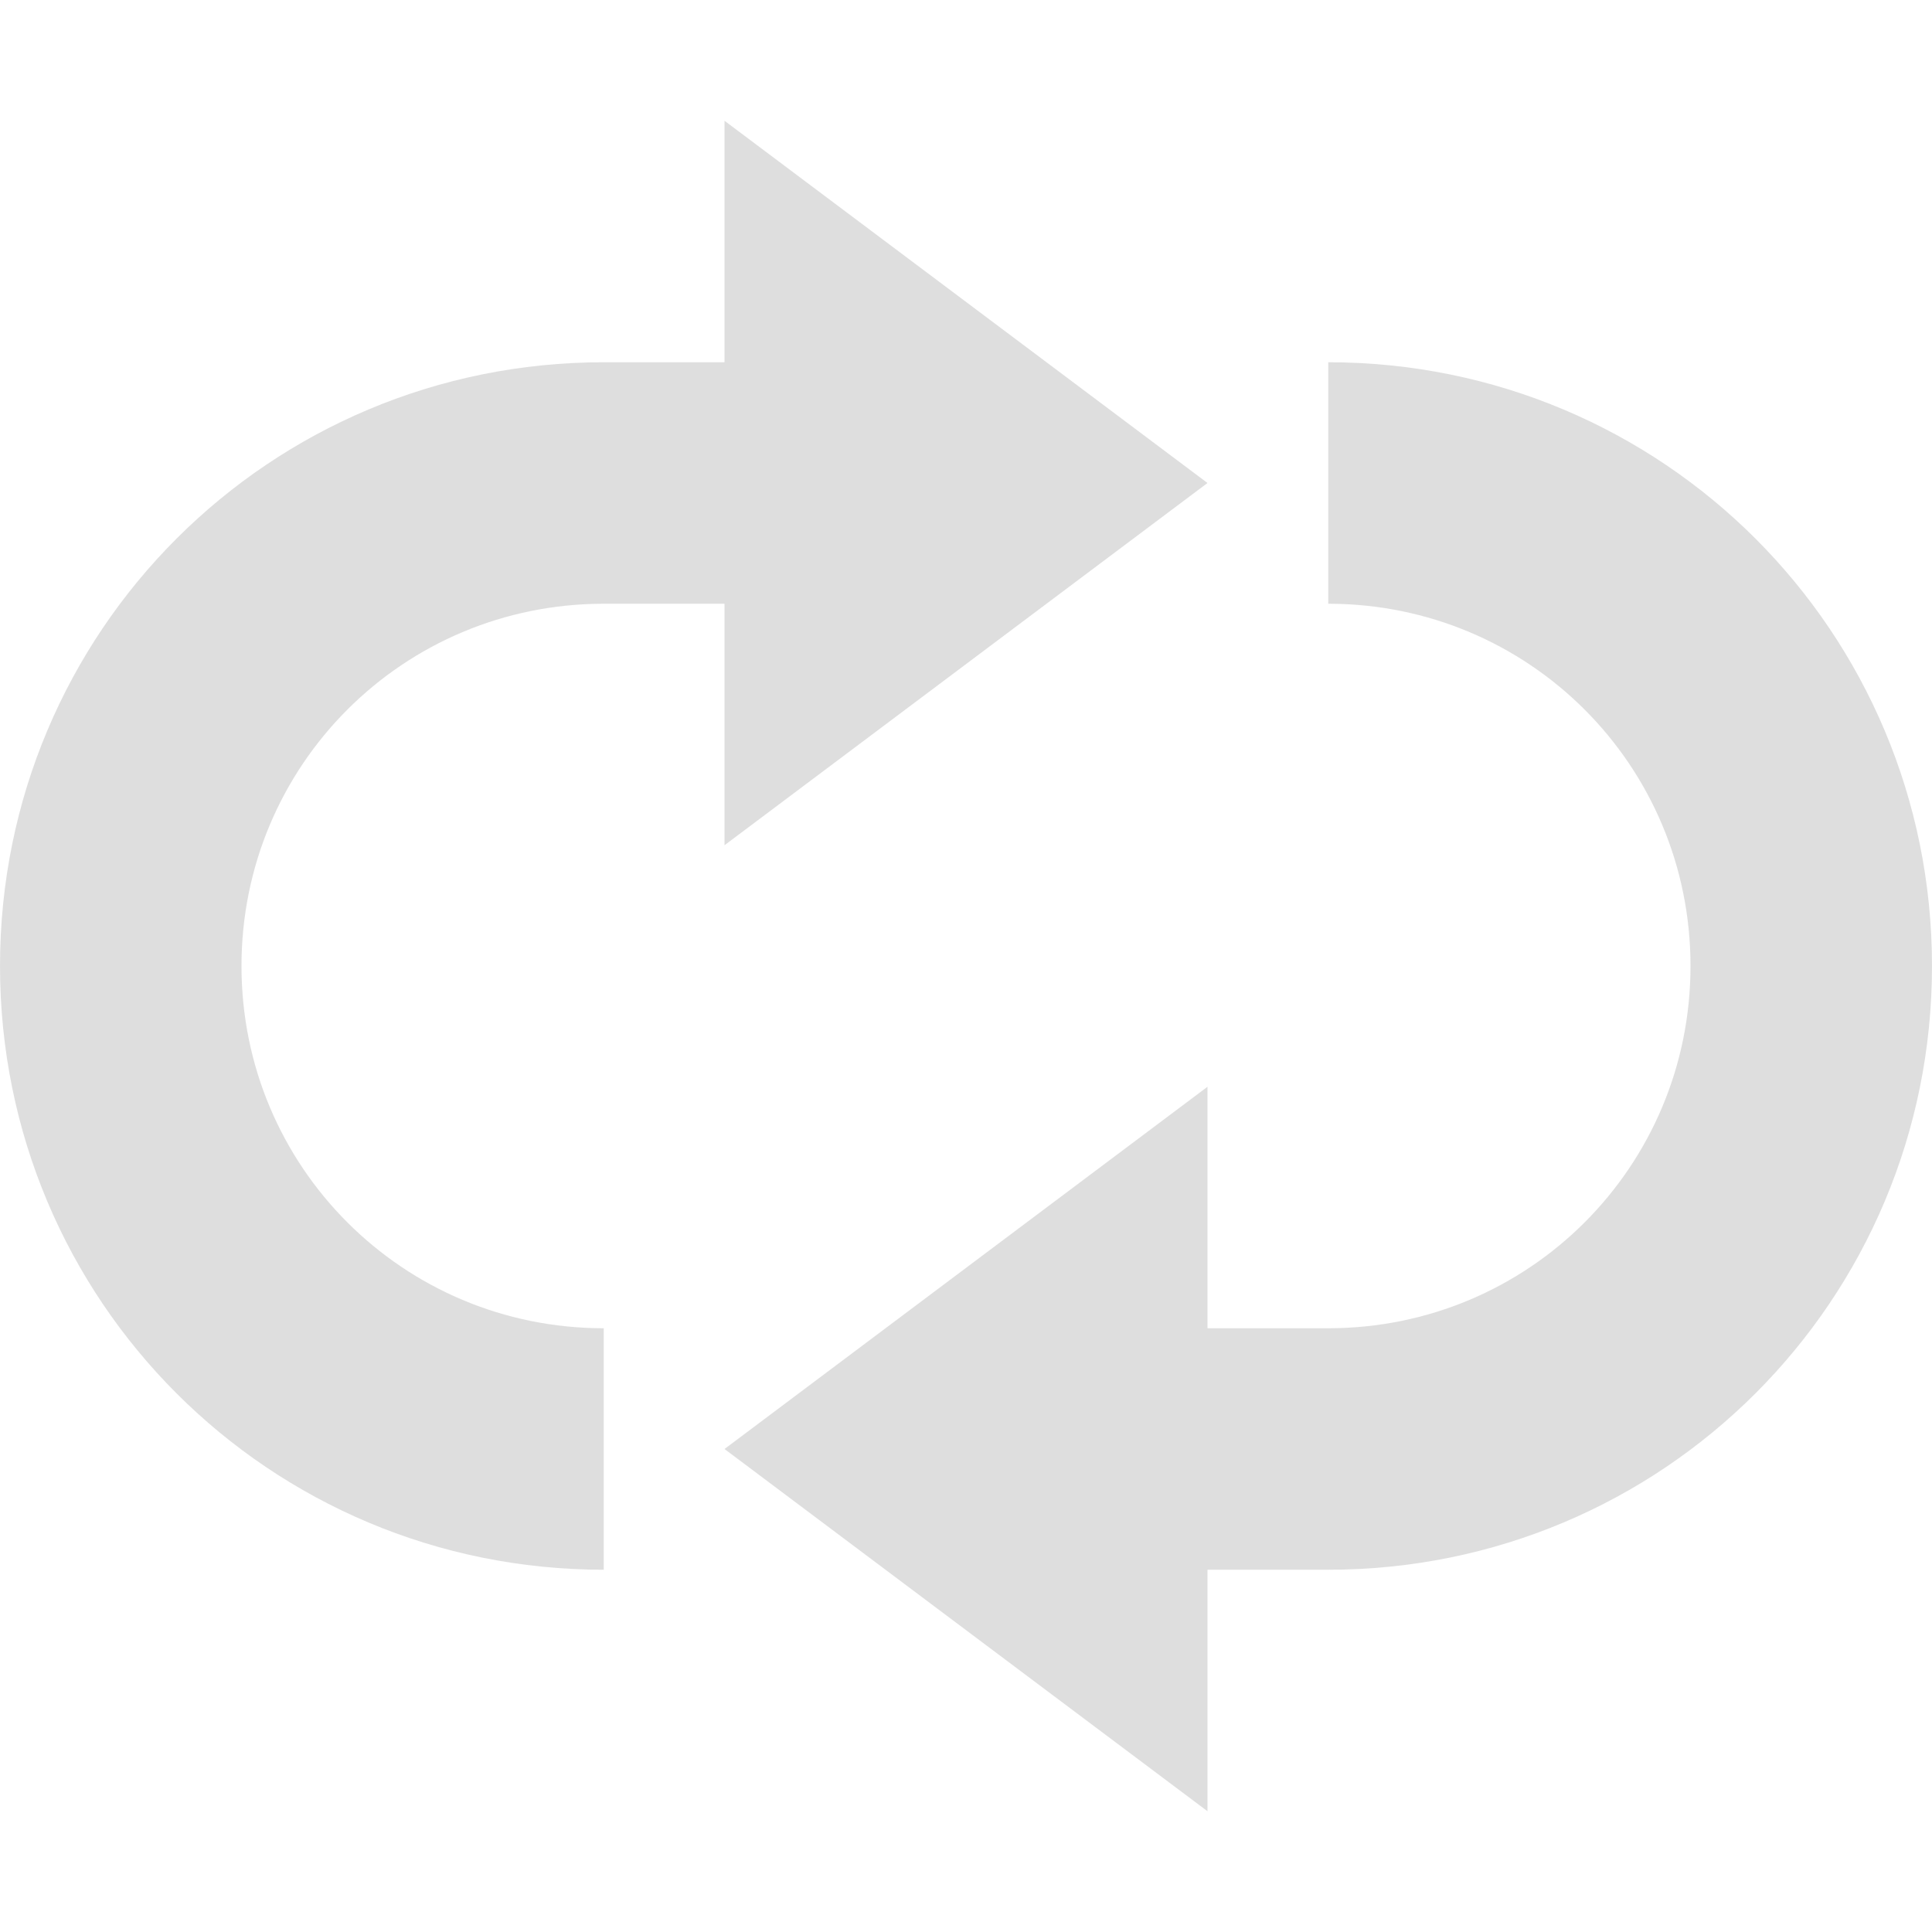
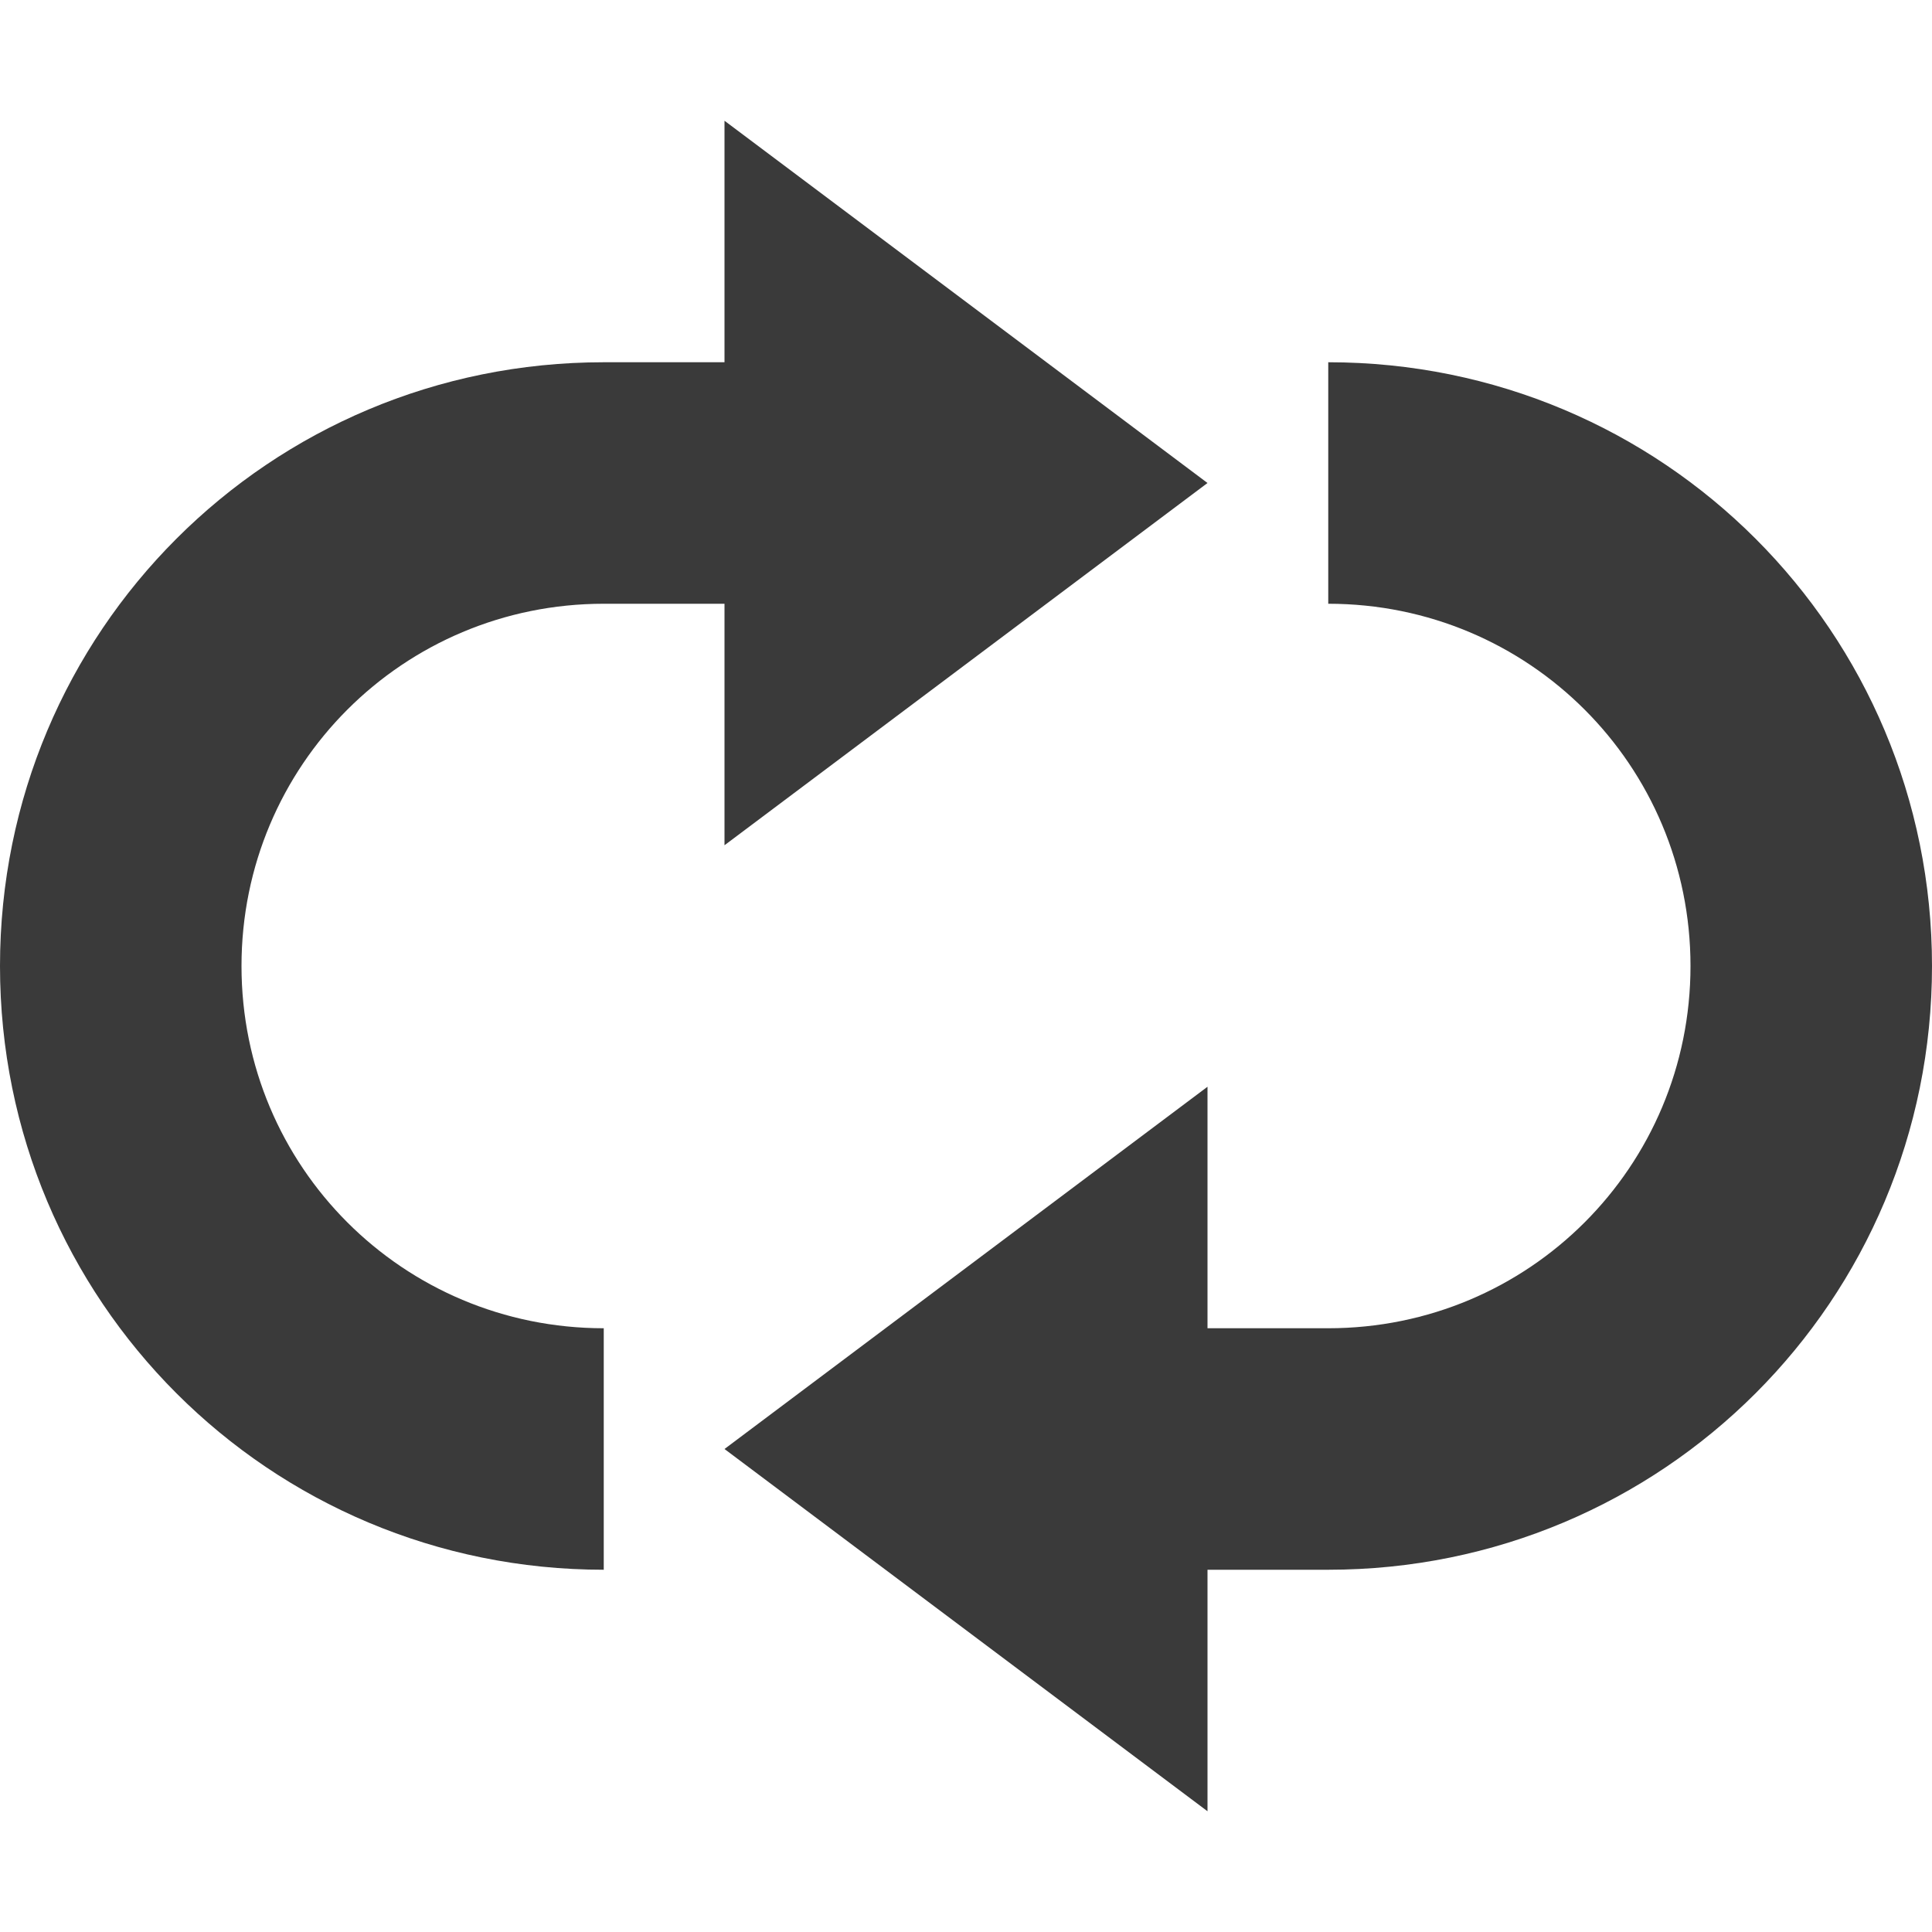
<svg xmlns="http://www.w3.org/2000/svg" version="1.1" width="16" height="16" id="svg7384">
  <defs id="defs11" />
-   <path style="color:#bebebe;fill:#bebebe;fill-opacity:1;fill-rule:nonzero;stroke:none;stroke-width:1;marker:none;visibility:visible;display:inline;overflow:visible;enable-background:accumulate;opacity:0.5" d="M 6 1 L 6 3 L 5 3 C 2.23 3 0 5.23 0 8 C 0 10.77 2.23 13 5 13 L 5 11 C 3.338 11 2 9.662 2 8 C 2 6.338 3.338 5 5 5 L 6 5 L 6 7 L 10 4 L 6 1 z M 11 3 L 11 5 C 12.662 5 14 6.338 14 8 C 14 9.662 12.662 11 11 11 L 10 11 L 10 9 L 6 12 L 10 15 L 10 13 L 11 13 C 13.77 13 16 10.77 16 8 C 16 5.23 13.77 3 11 3 z " id="rect3815" />
+   <path style="color:#bebebe;fill:#3a3a3a;fill-opacity:1;fill-rule:nonzero;stroke:none;stroke-width:1;marker:none;visibility:visible;display:inline;overflow:visible;enable-background:accumulate;opacity:1" d="M 6 1 L 6 3 L 5 3 C 2.23 3 0 5.23 0 8 C 0 10.77 2.23 13 5 13 L 5 11 C 3.338 11 2 9.662 2 8 C 2 6.338 3.338 5 5 5 L 6 5 L 6 7 L 10 4 L 6 1 z M 11 3 L 11 5 C 12.662 5 14 6.338 14 8 C 14 9.662 12.662 11 11 11 L 10 11 L 10 9 L 6 12 L 10 15 L 10 13 L 11 13 C 13.77 13 16 10.77 16 8 C 16 5.23 13.77 3 11 3 z " id="rect3815" />
</svg>
